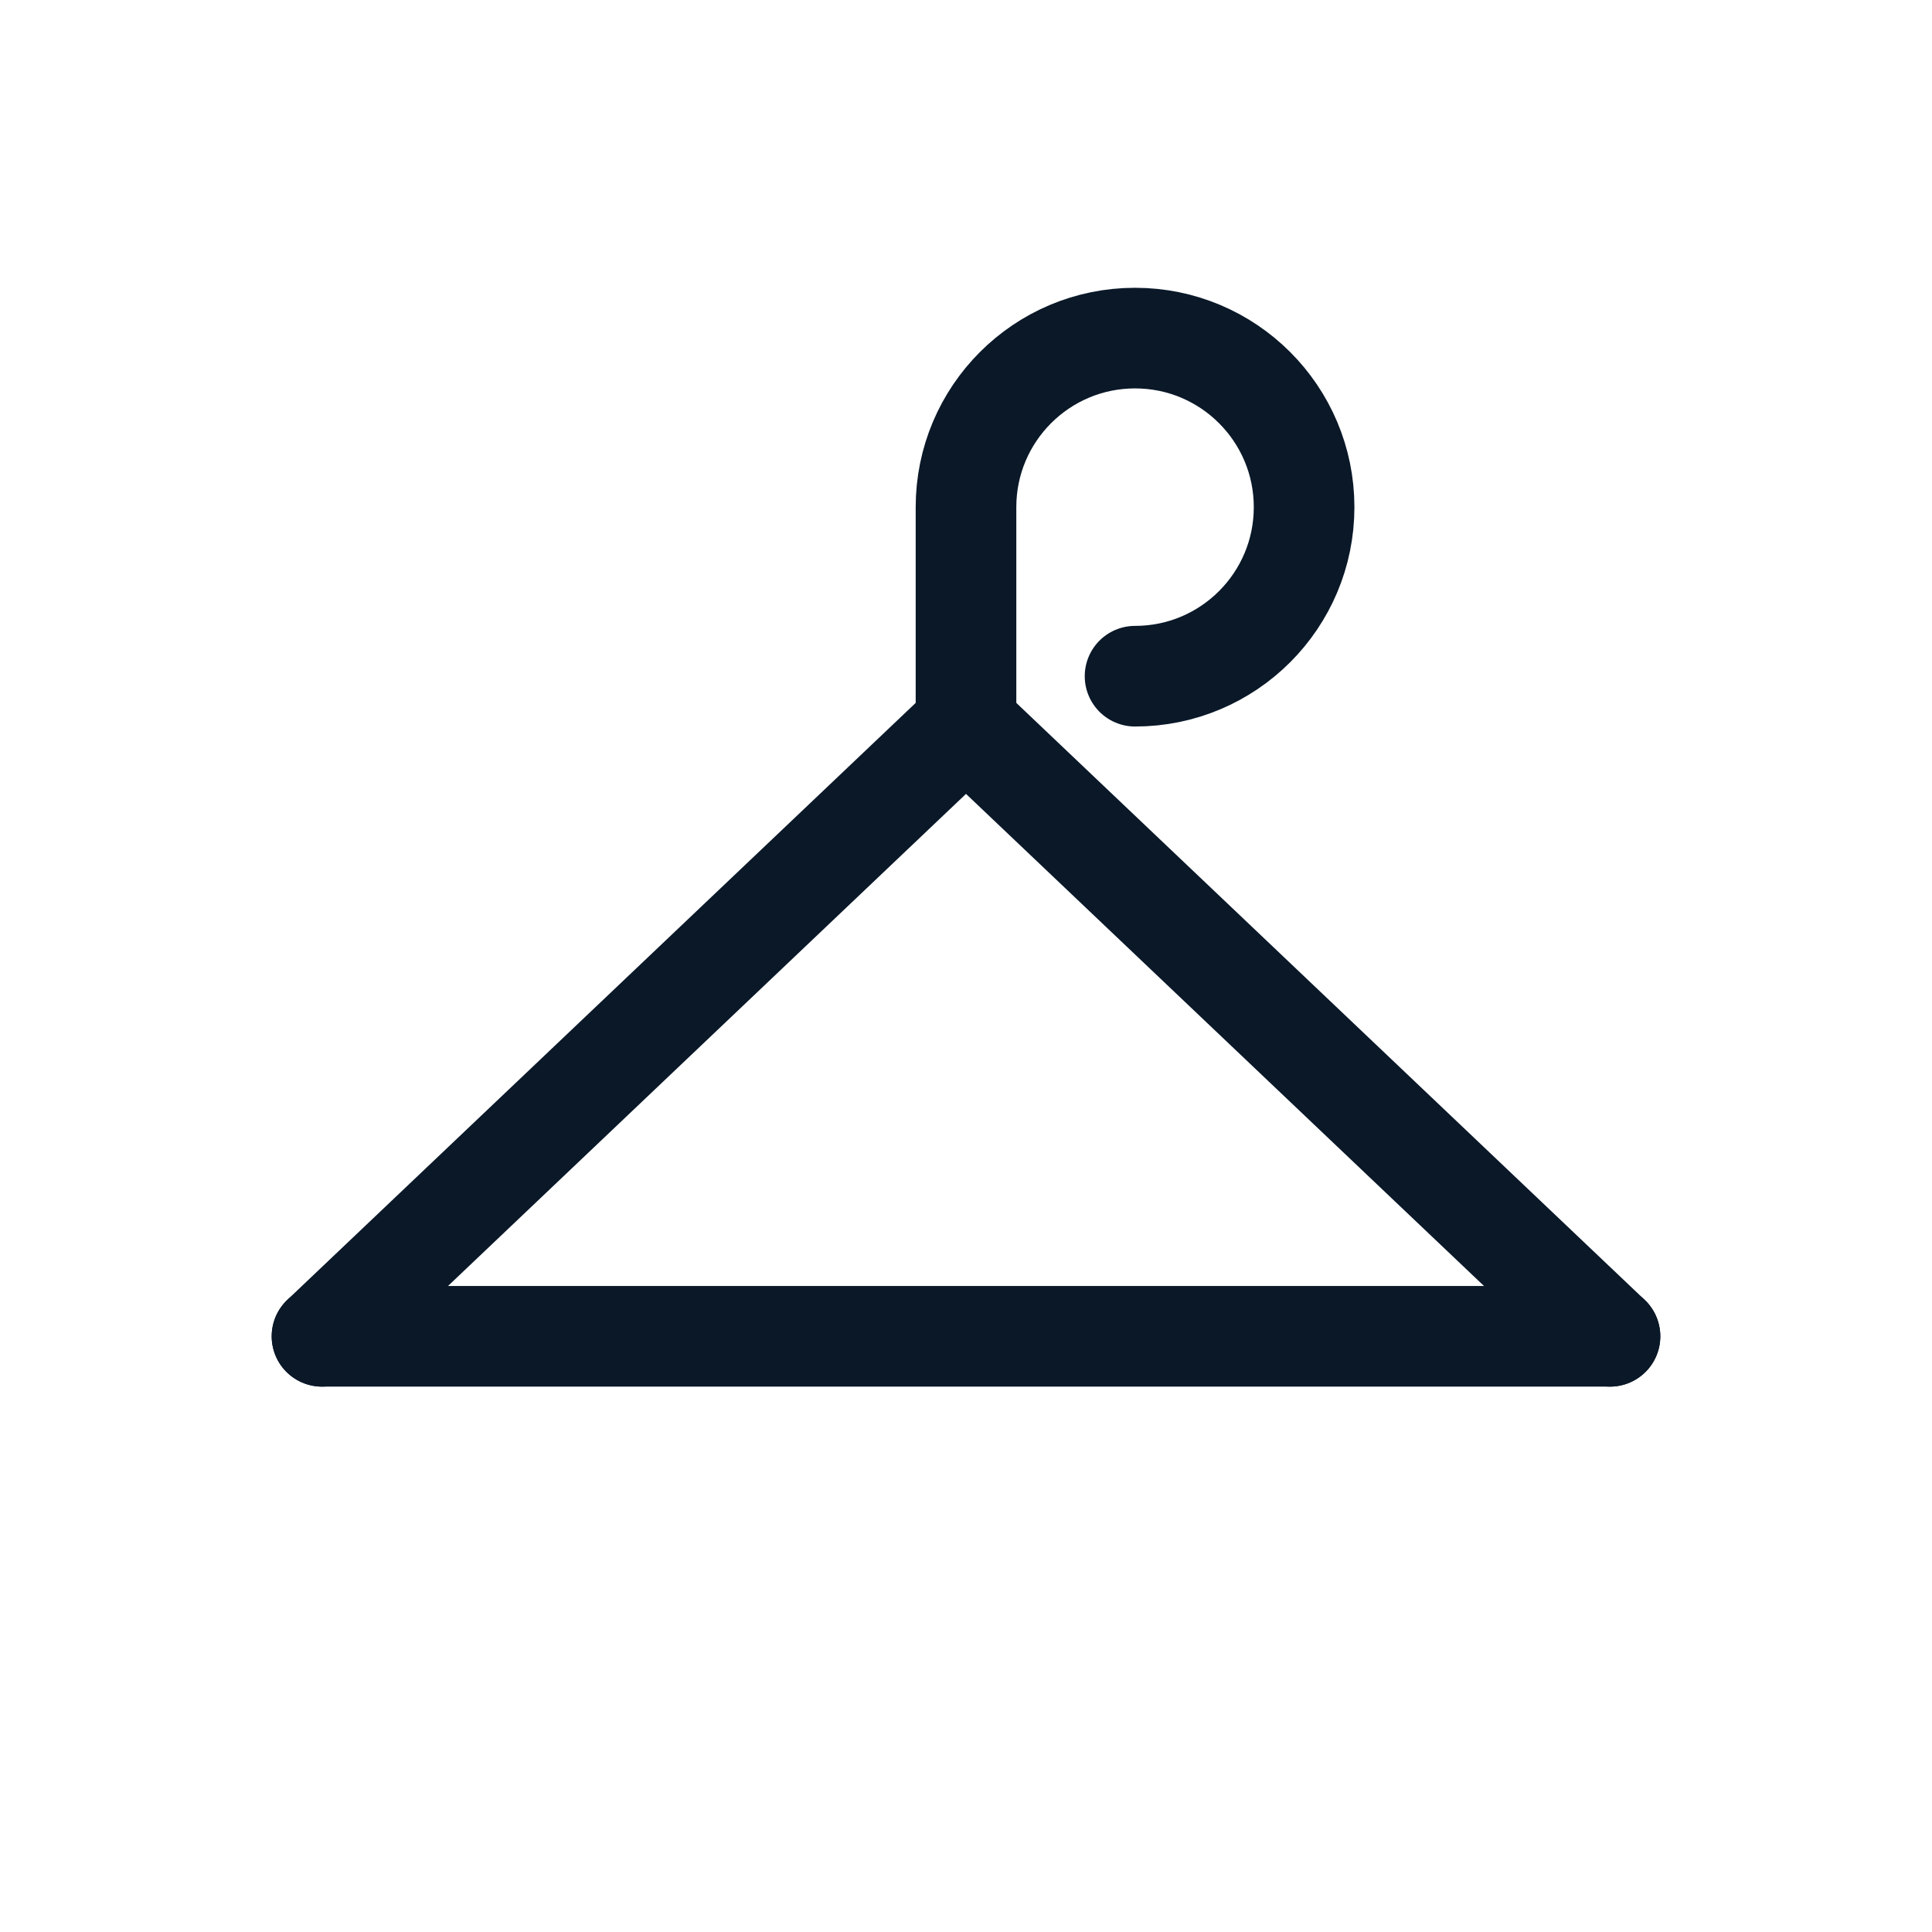
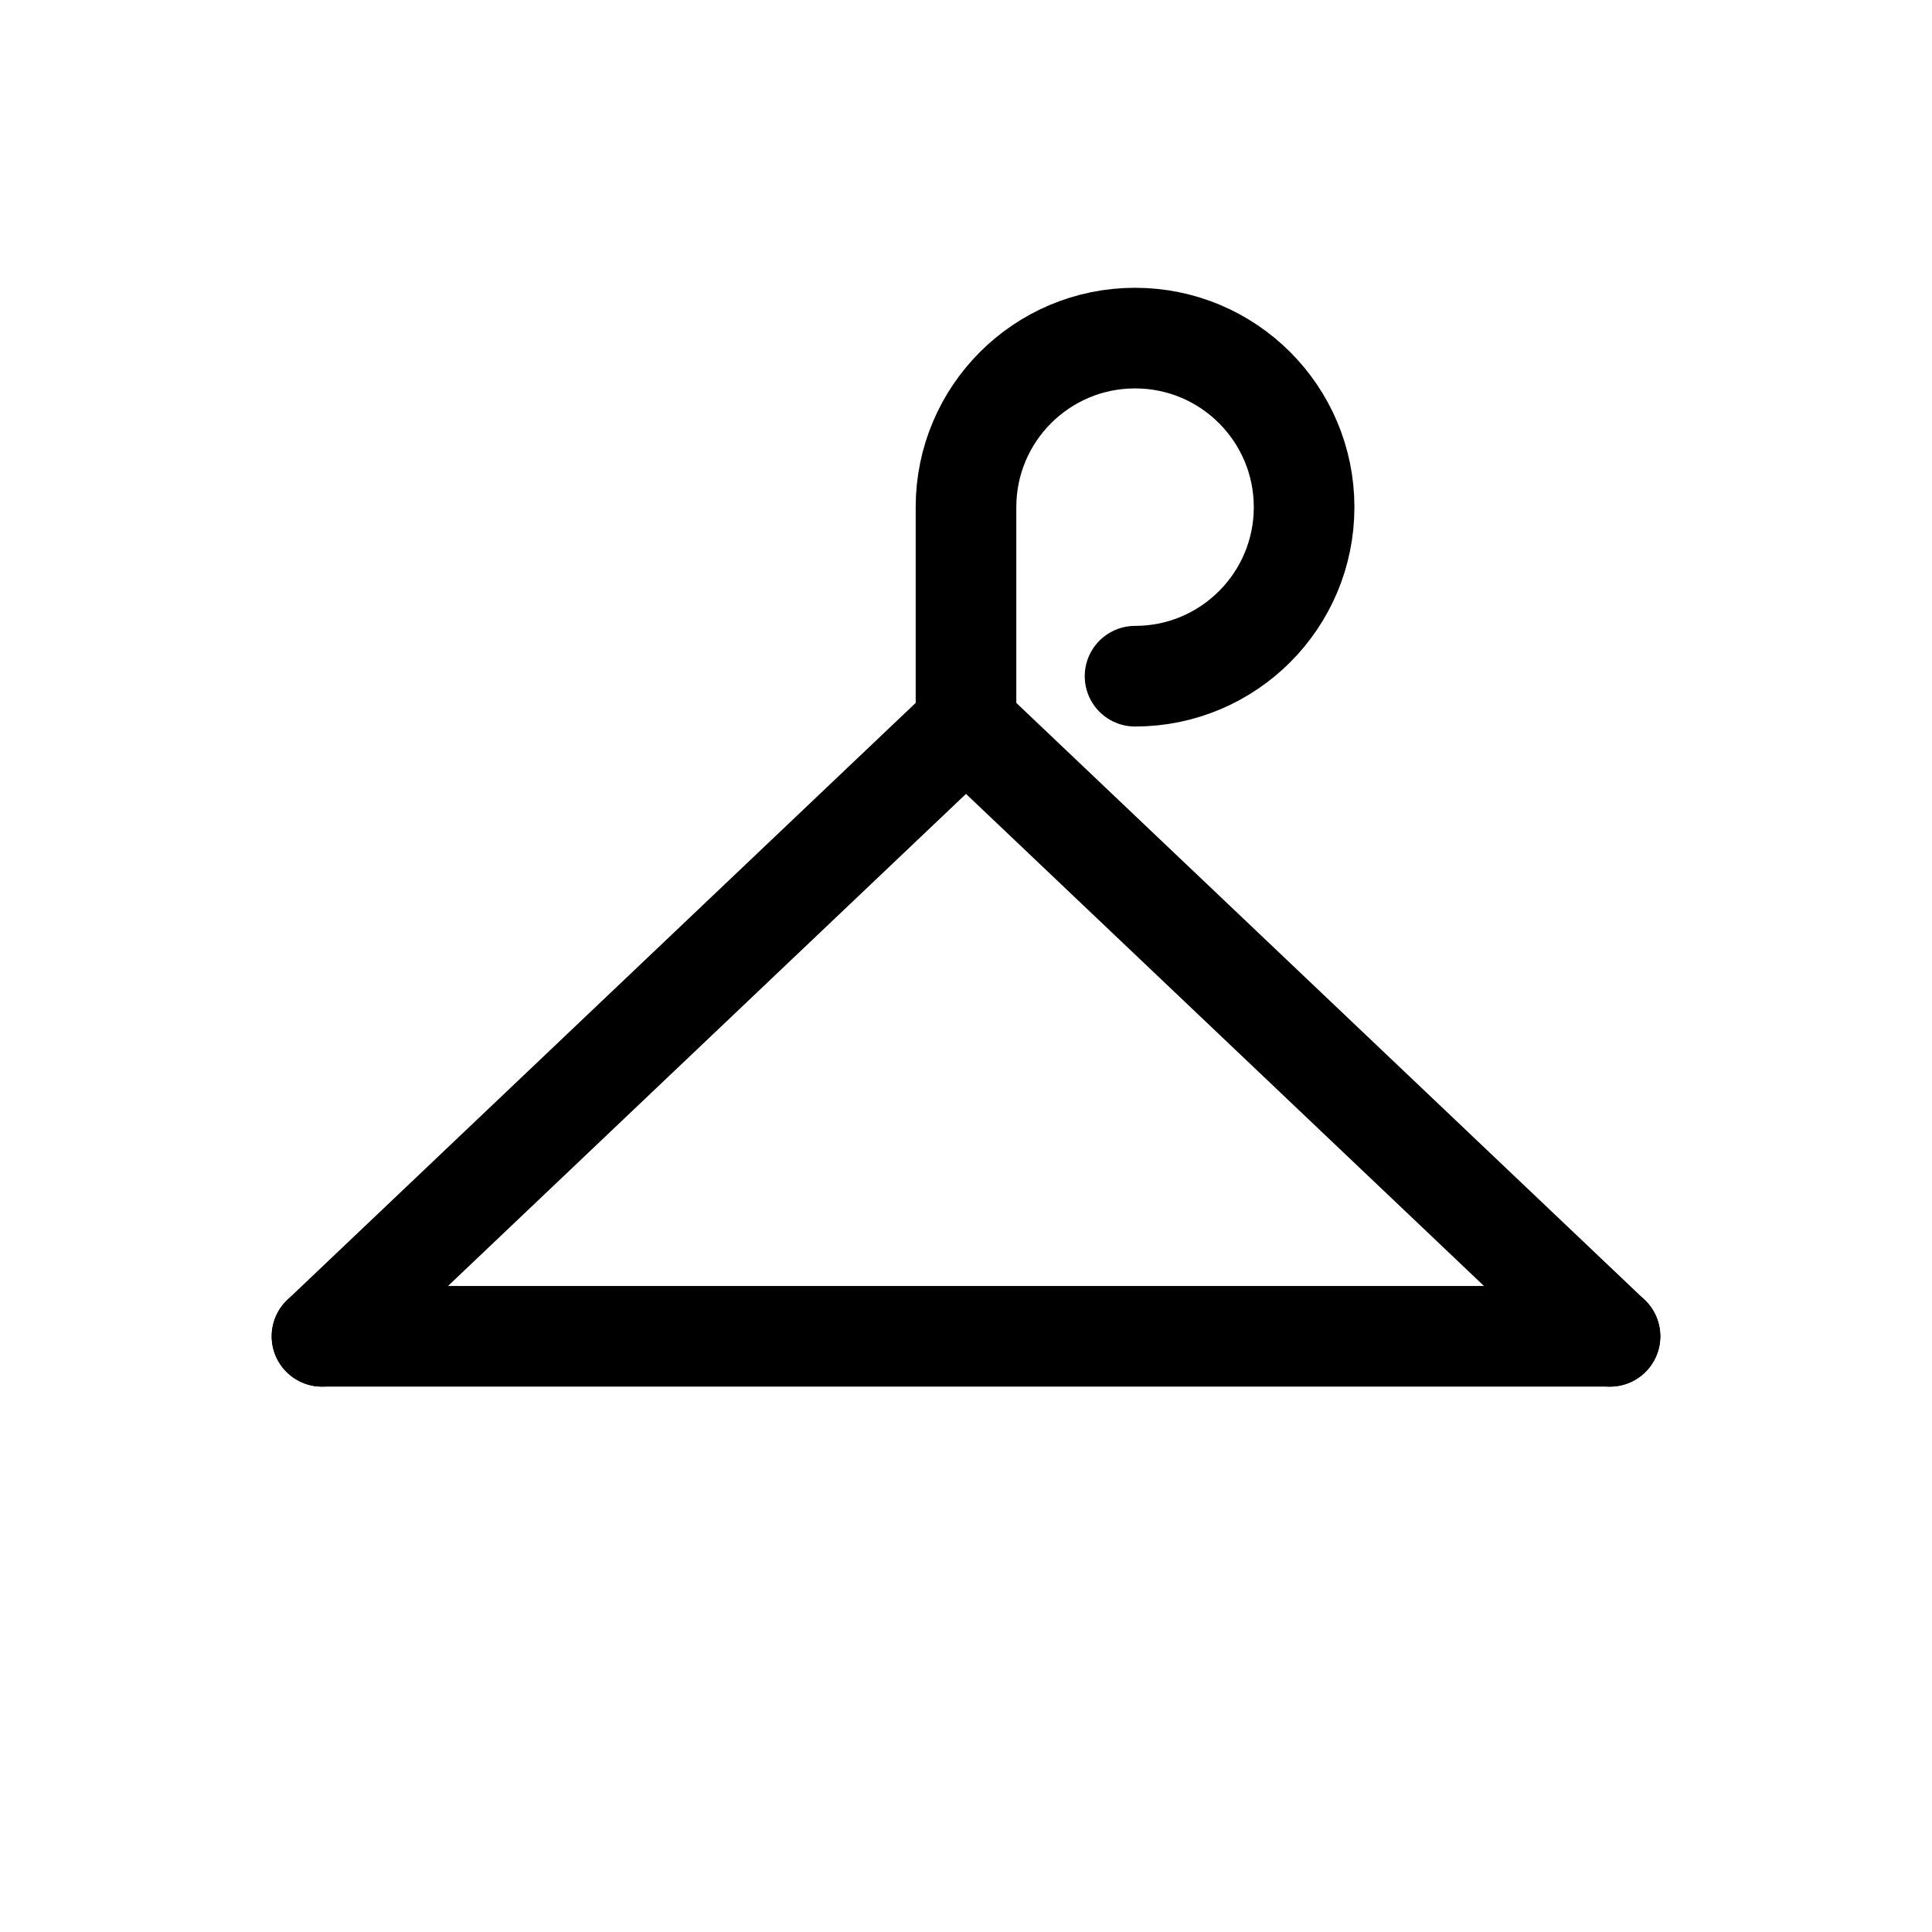
- <svg xmlns="http://www.w3.org/2000/svg" viewBox="0 0 24 24" fill="none" stroke="#0A1828" stroke-width="1.25" stroke-linecap="round" stroke-linejoin="round">
+ <svg xmlns="http://www.w3.org/2000/svg" viewBox="0 0 24 24" fill="none" stroke="currentColor" stroke-width="1.25" stroke-linecap="round" stroke-linejoin="round">
  <path d="M12 9V6.3a2.1 2.1 0 1 1 2.1 2.1" />
  <path d="M4 16.6 12 9l8 7.6" />
  <path d="M4 16.6h16" />
</svg>
